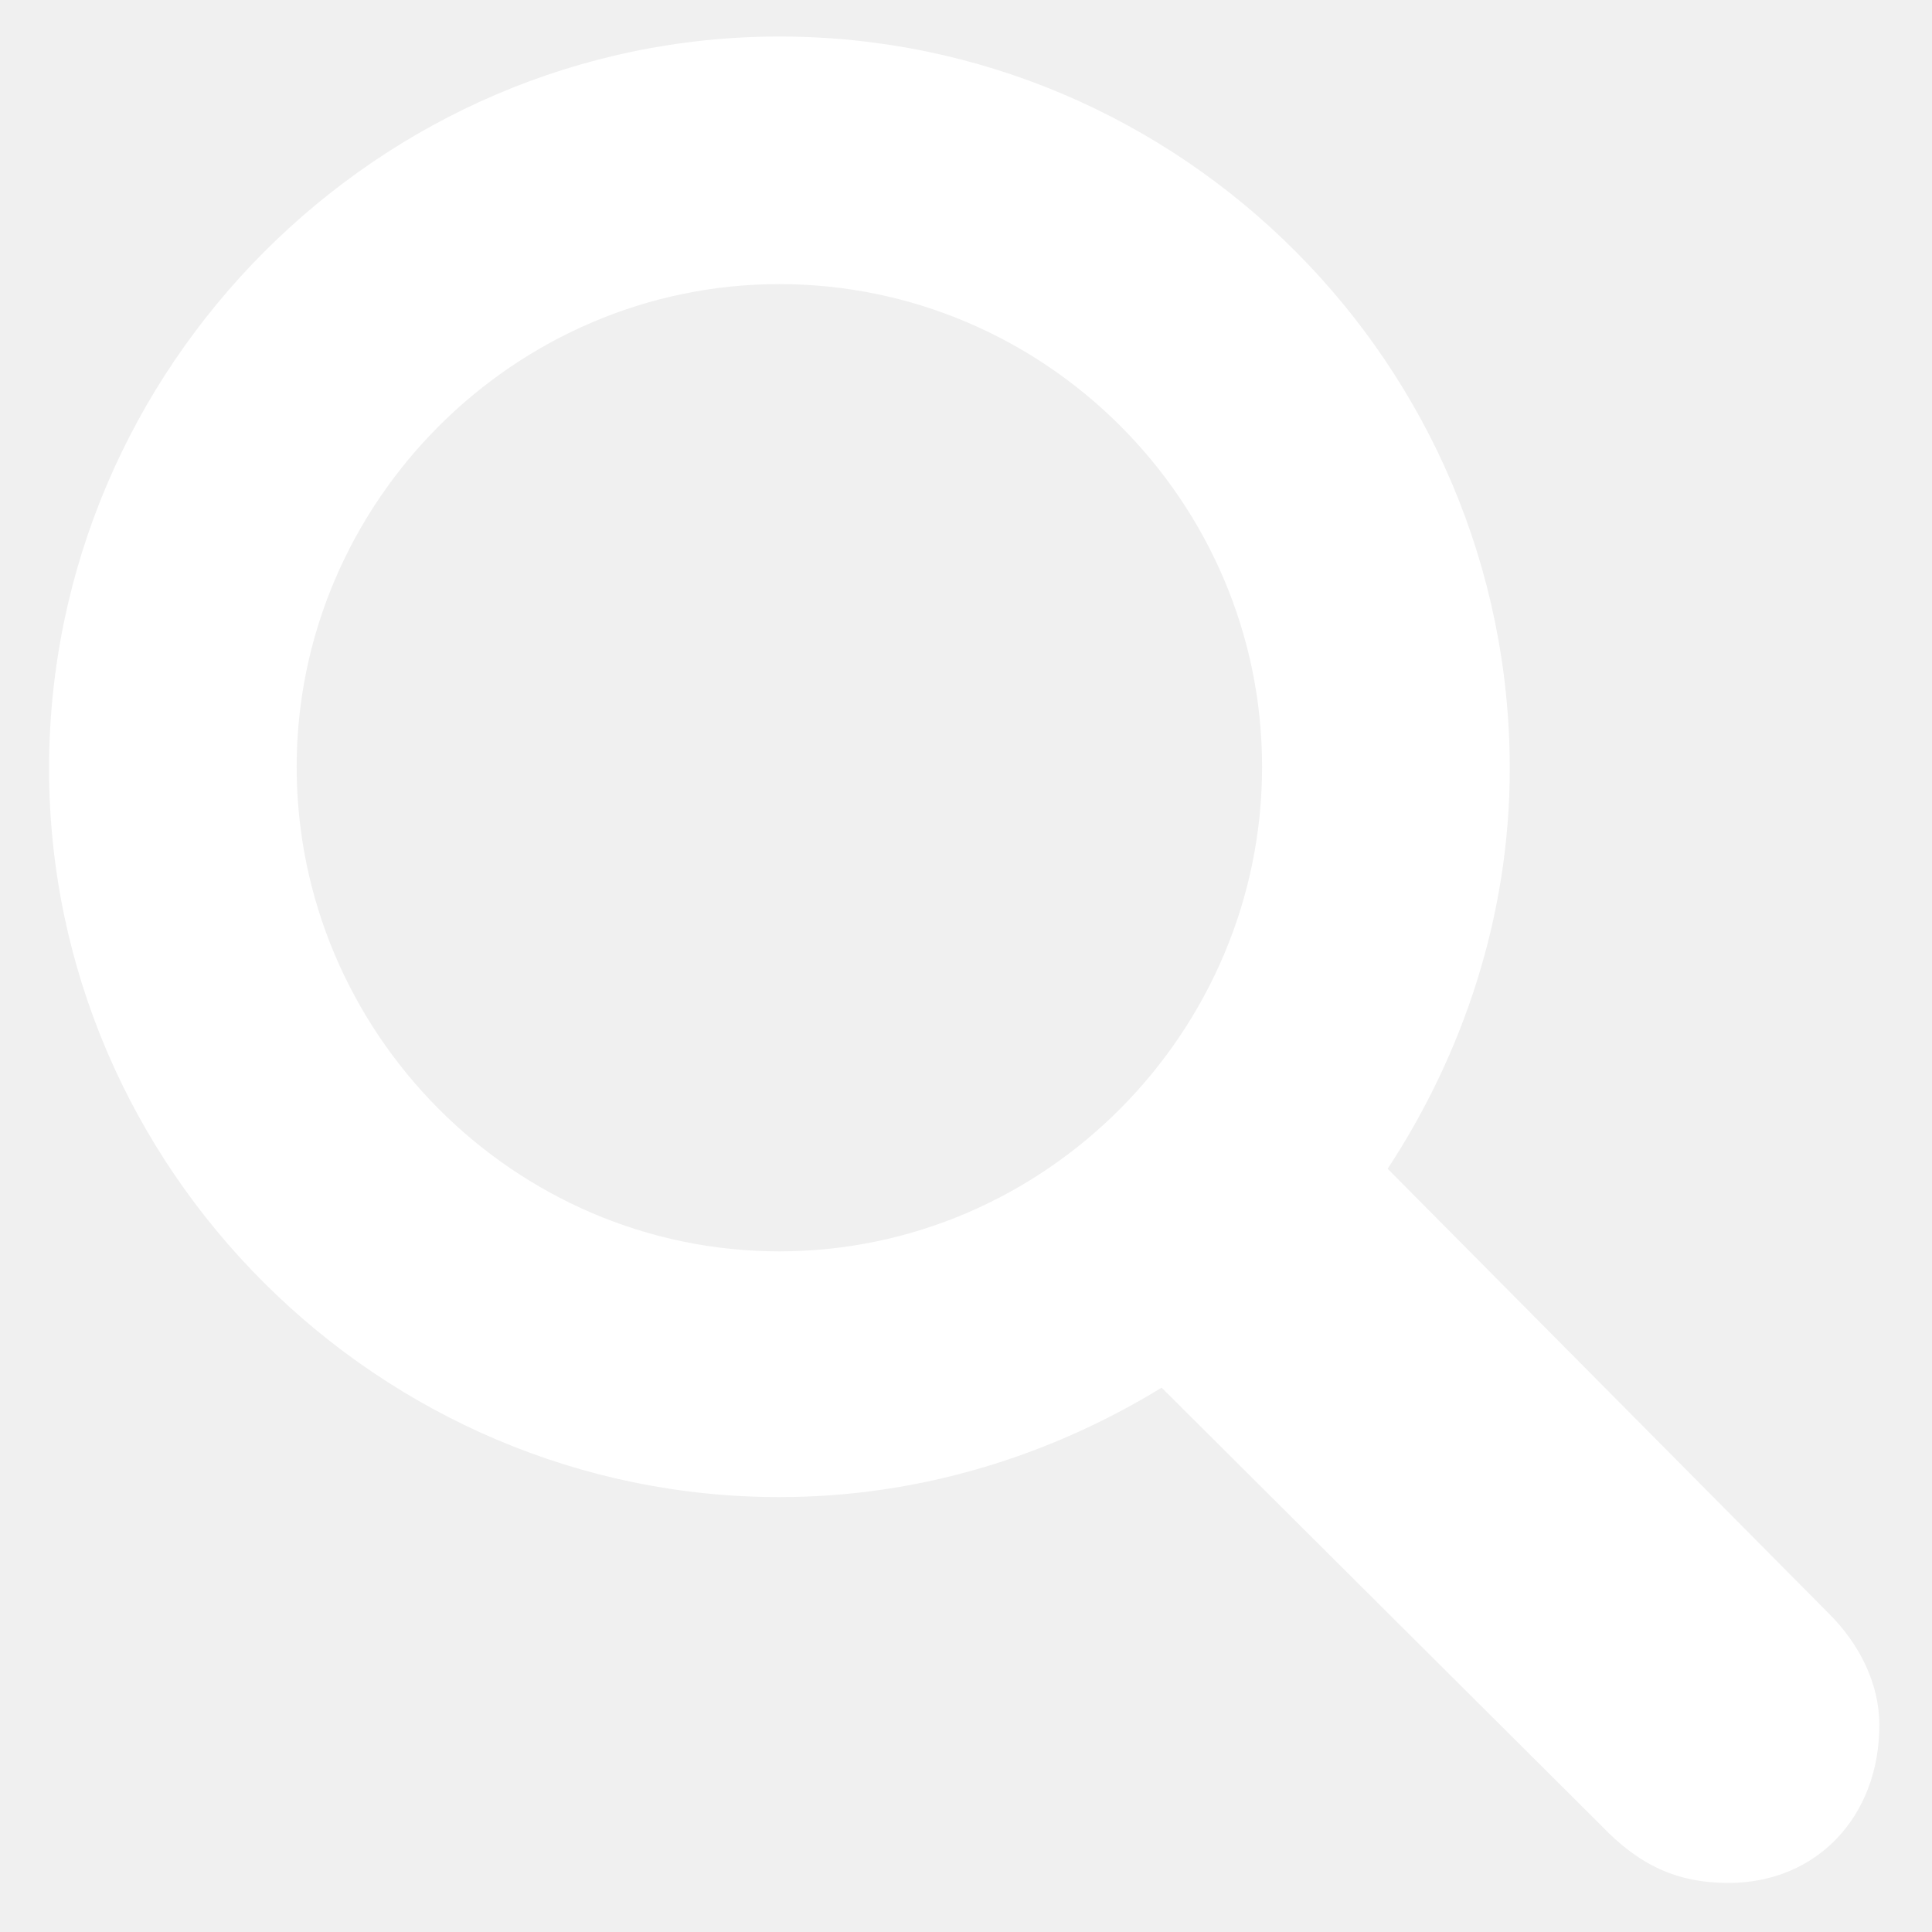
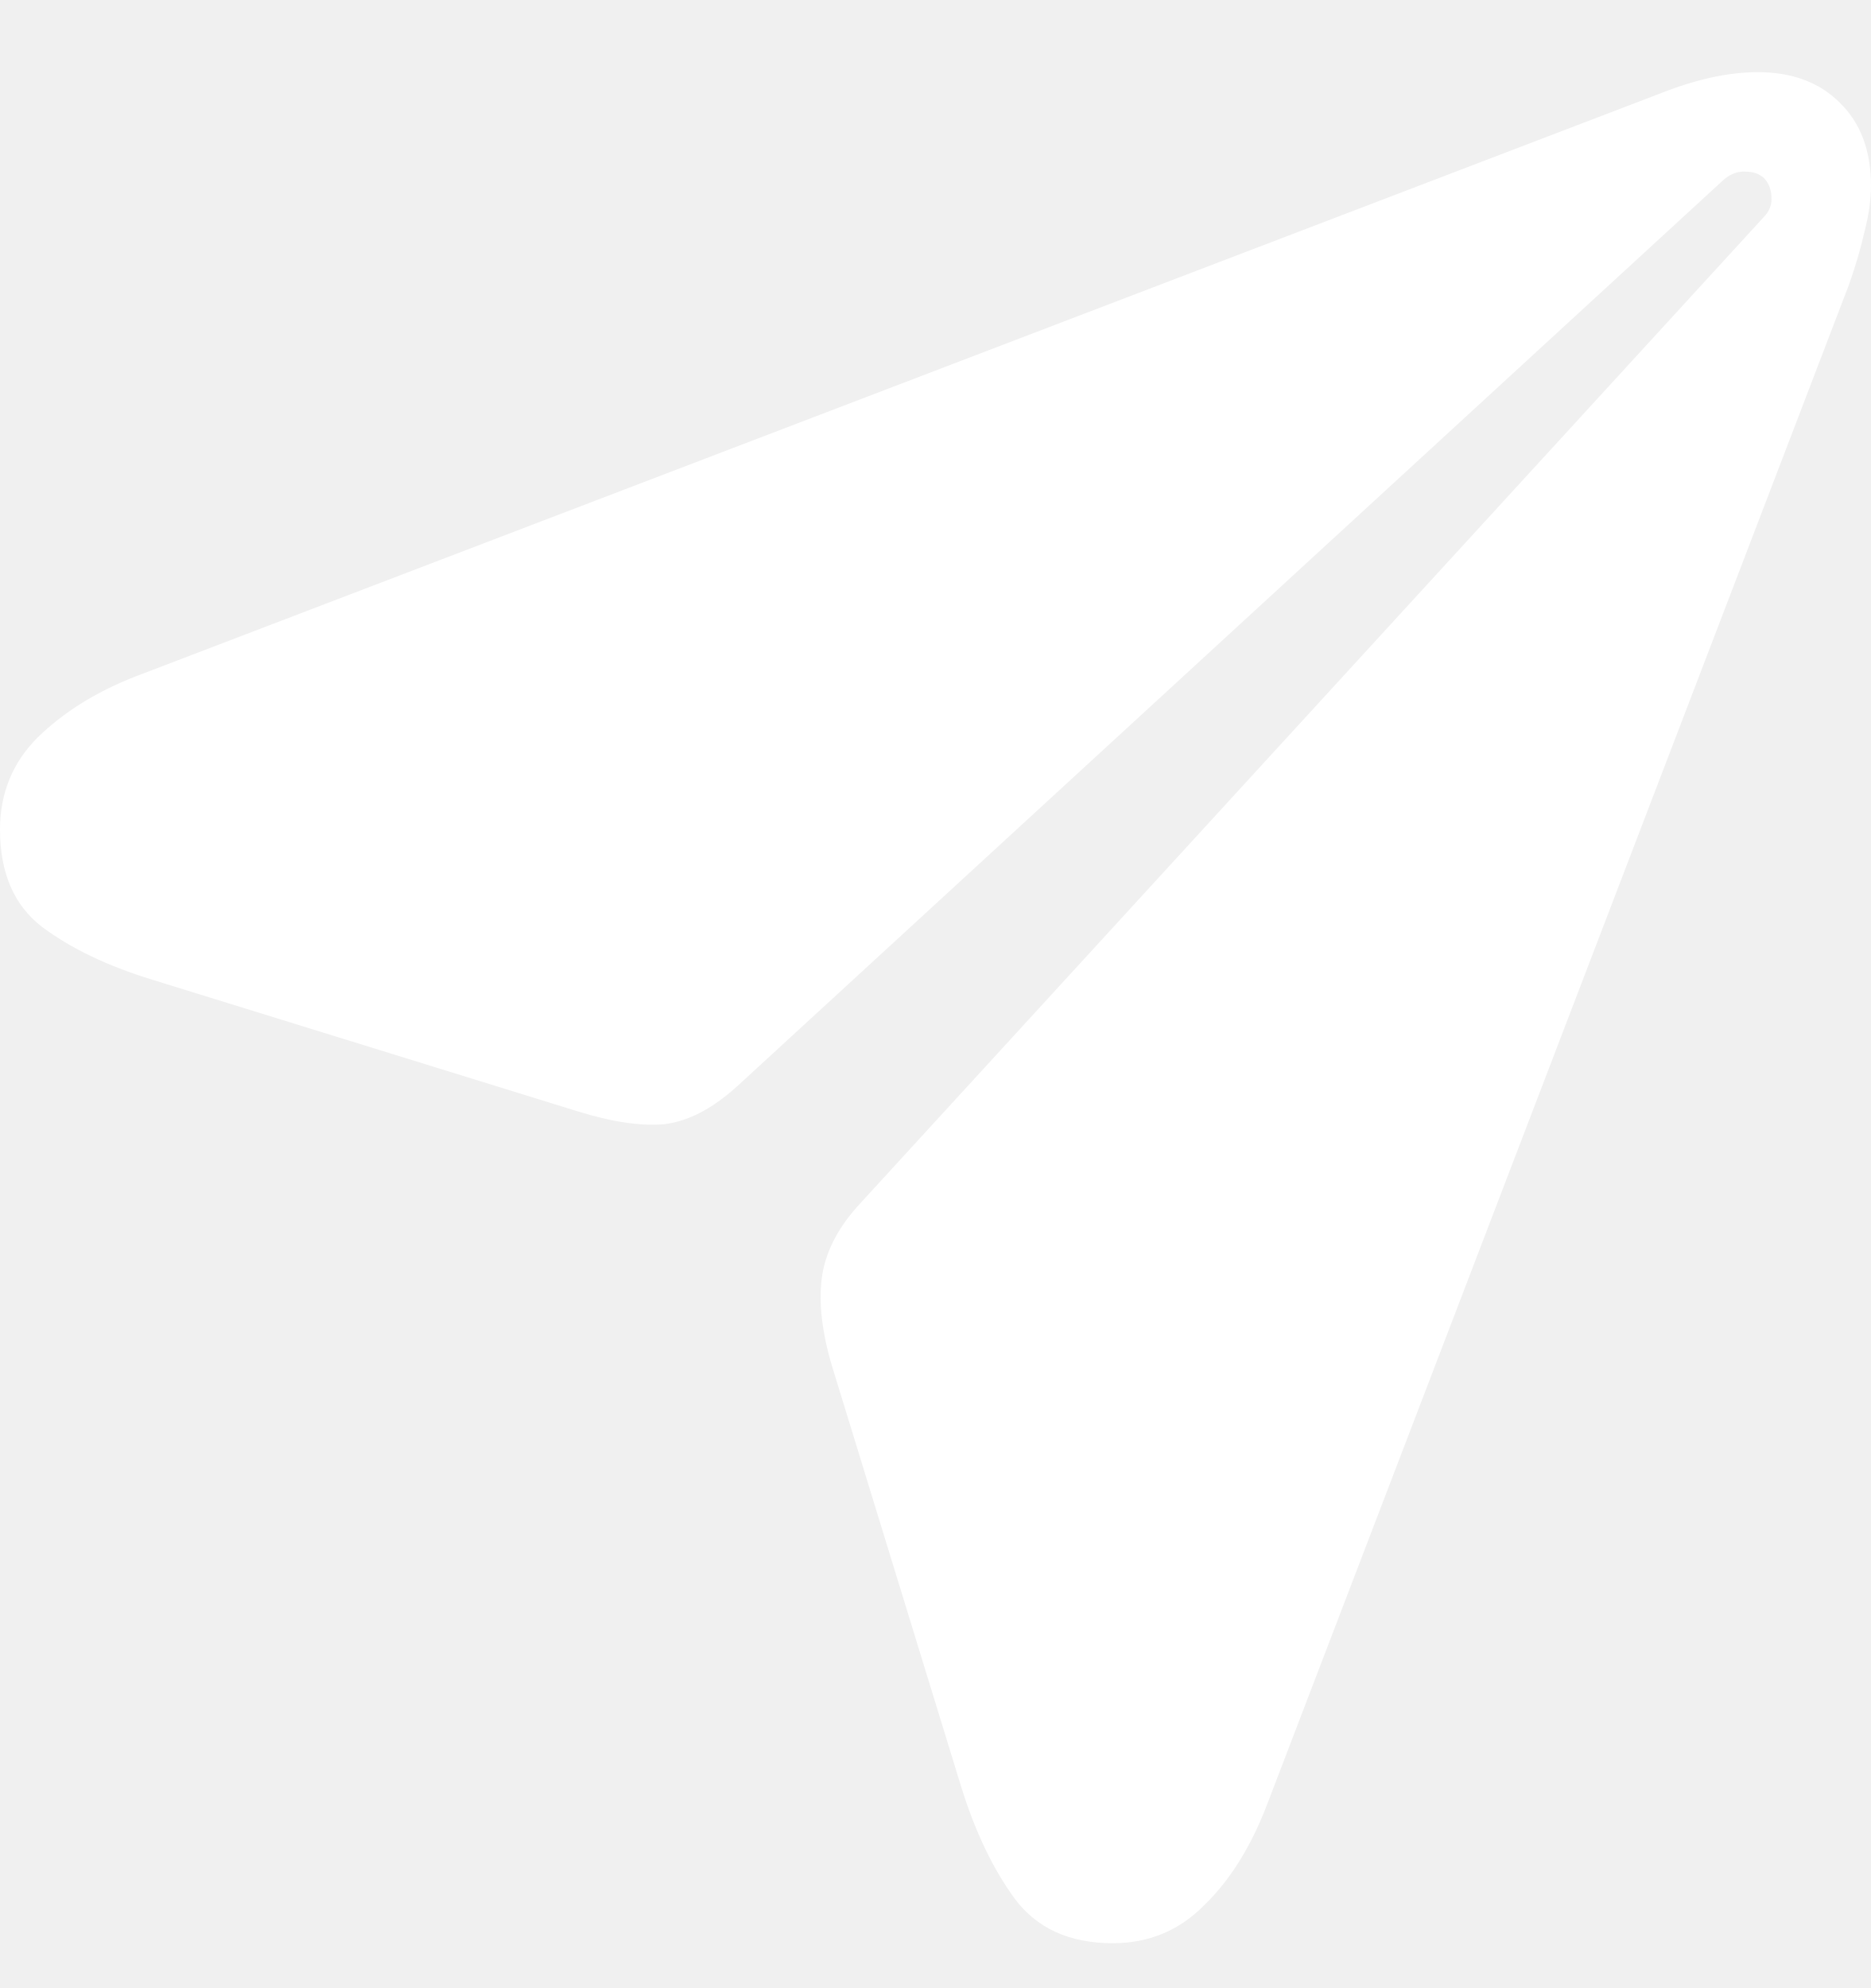
- <svg xmlns="http://www.w3.org/2000/svg" width="16" height="16" viewBox="0 0 20 20" fill="none">
-   <path d="M8.068 15.498C3.926 15.498 0.508 12.099 0.508 7.957C0.508 3.796 3.926 0.378 8.068 0.378C12.229 0.378 15.629 3.777 15.629 7.957C15.629 9.48 15.146 10.91 14.365 12.099L18.935 16.706C19.251 17.022 19.455 17.43 19.455 17.858C19.455 18.805 18.805 19.492 17.895 19.492C17.356 19.492 16.966 19.306 16.576 18.898L12.025 14.365C10.873 15.071 9.517 15.498 8.068 15.498ZM8.068 12.954C10.817 12.954 13.065 10.687 13.065 7.938C13.065 5.189 10.817 2.941 8.068 2.941C5.319 2.941 3.071 5.207 3.071 7.938C3.071 10.687 5.319 12.954 8.068 12.954Z" fill="white" />
+ <svg xmlns="http://www.w3.org/2000/svg" width="16px" height="17px" viewBox="0 0 16 17" fill="none">
+   <path d="M9.516 16.617C9.826 16.617 10.089 16.507 10.304 16.286C10.525 16.071 10.703 15.782 10.84 15.42L15.811 2.437C15.869 2.274 15.913 2.122 15.945 1.98C15.982 1.838 16 1.707 16 1.586C16 1.287 15.911 1.05 15.732 0.877C15.559 0.704 15.325 0.617 15.031 0.617C14.905 0.617 14.771 0.633 14.629 0.664C14.487 0.696 14.338 0.743 14.18 0.806L1.158 5.785C0.822 5.916 0.544 6.09 0.323 6.305C0.108 6.52 0 6.783 0 7.093C0 7.466 0.121 7.744 0.362 7.928C0.609 8.112 0.922 8.261 1.3 8.377L4.939 9.503C5.228 9.593 5.473 9.63 5.672 9.614C5.877 9.593 6.087 9.485 6.302 9.291L14.747 1.531C14.805 1.484 14.866 1.463 14.929 1.468C14.992 1.468 15.044 1.486 15.086 1.523C15.128 1.57 15.149 1.626 15.149 1.689C15.154 1.752 15.131 1.809 15.078 1.862L7.334 10.315C7.156 10.514 7.053 10.722 7.027 10.937C7.001 11.147 7.03 11.394 7.114 11.678L8.217 15.27C8.337 15.659 8.49 15.979 8.674 16.231C8.863 16.488 9.144 16.617 9.516 16.617Z" fill="white" />
</svg>
